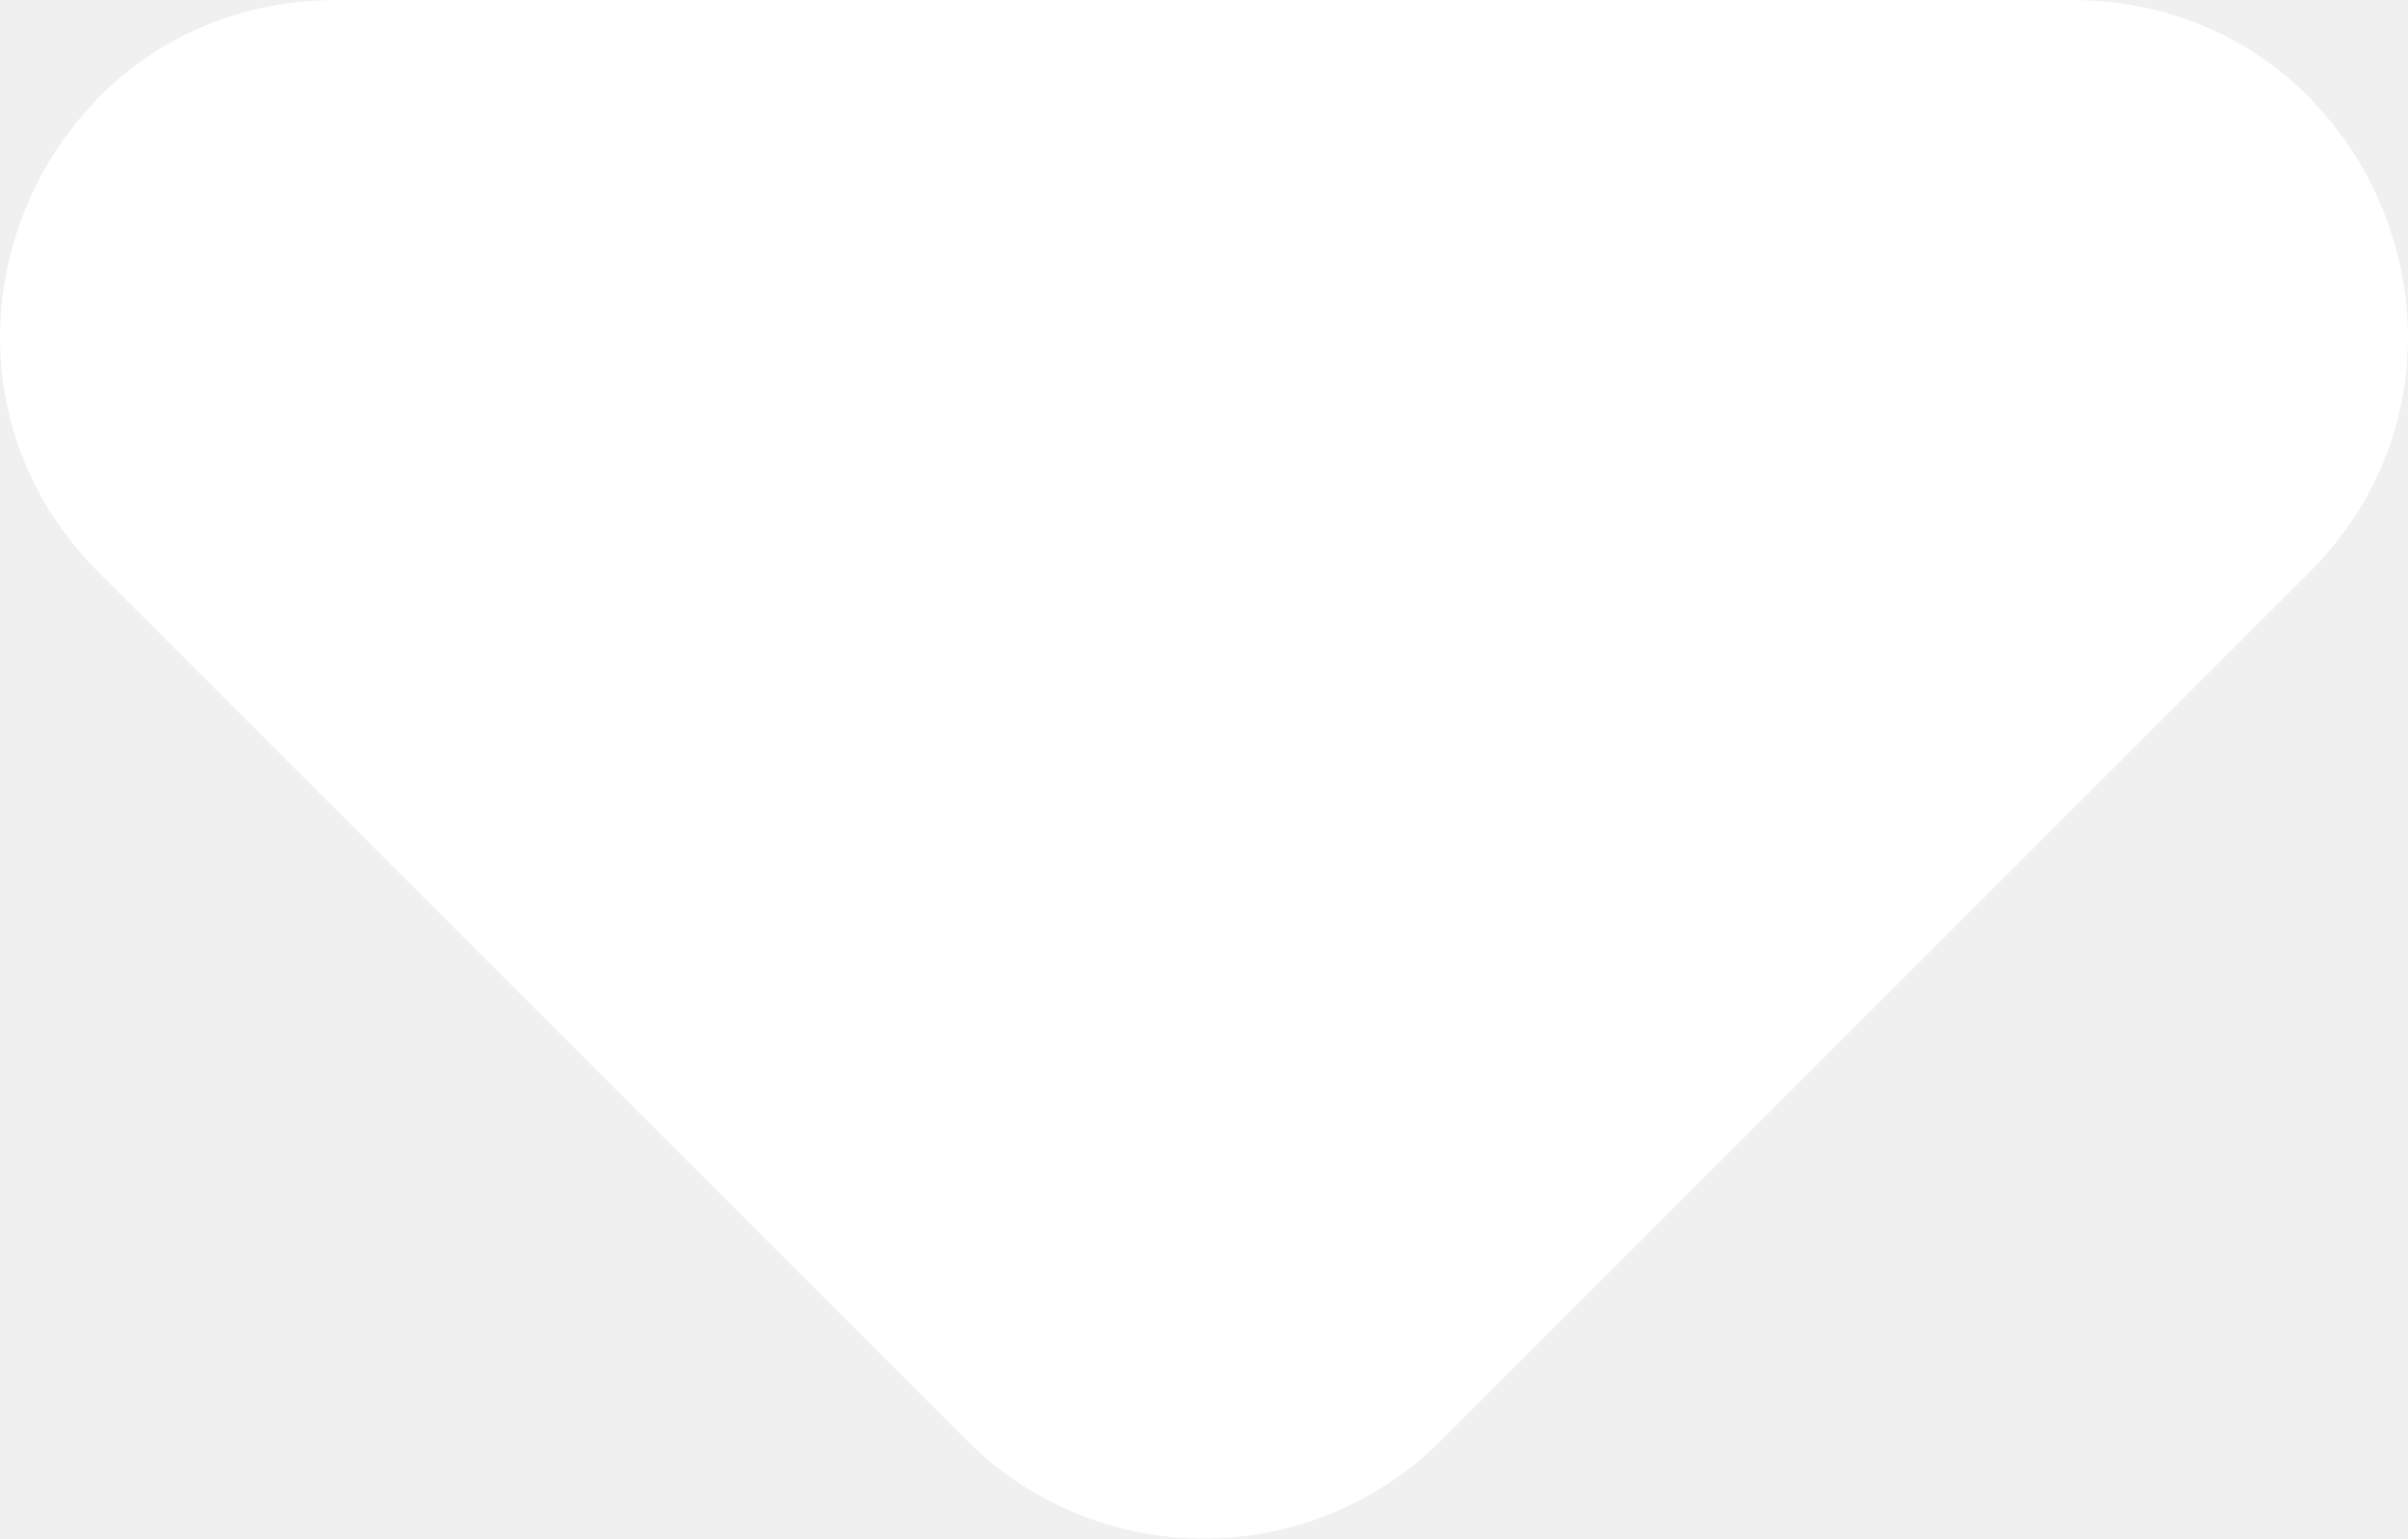
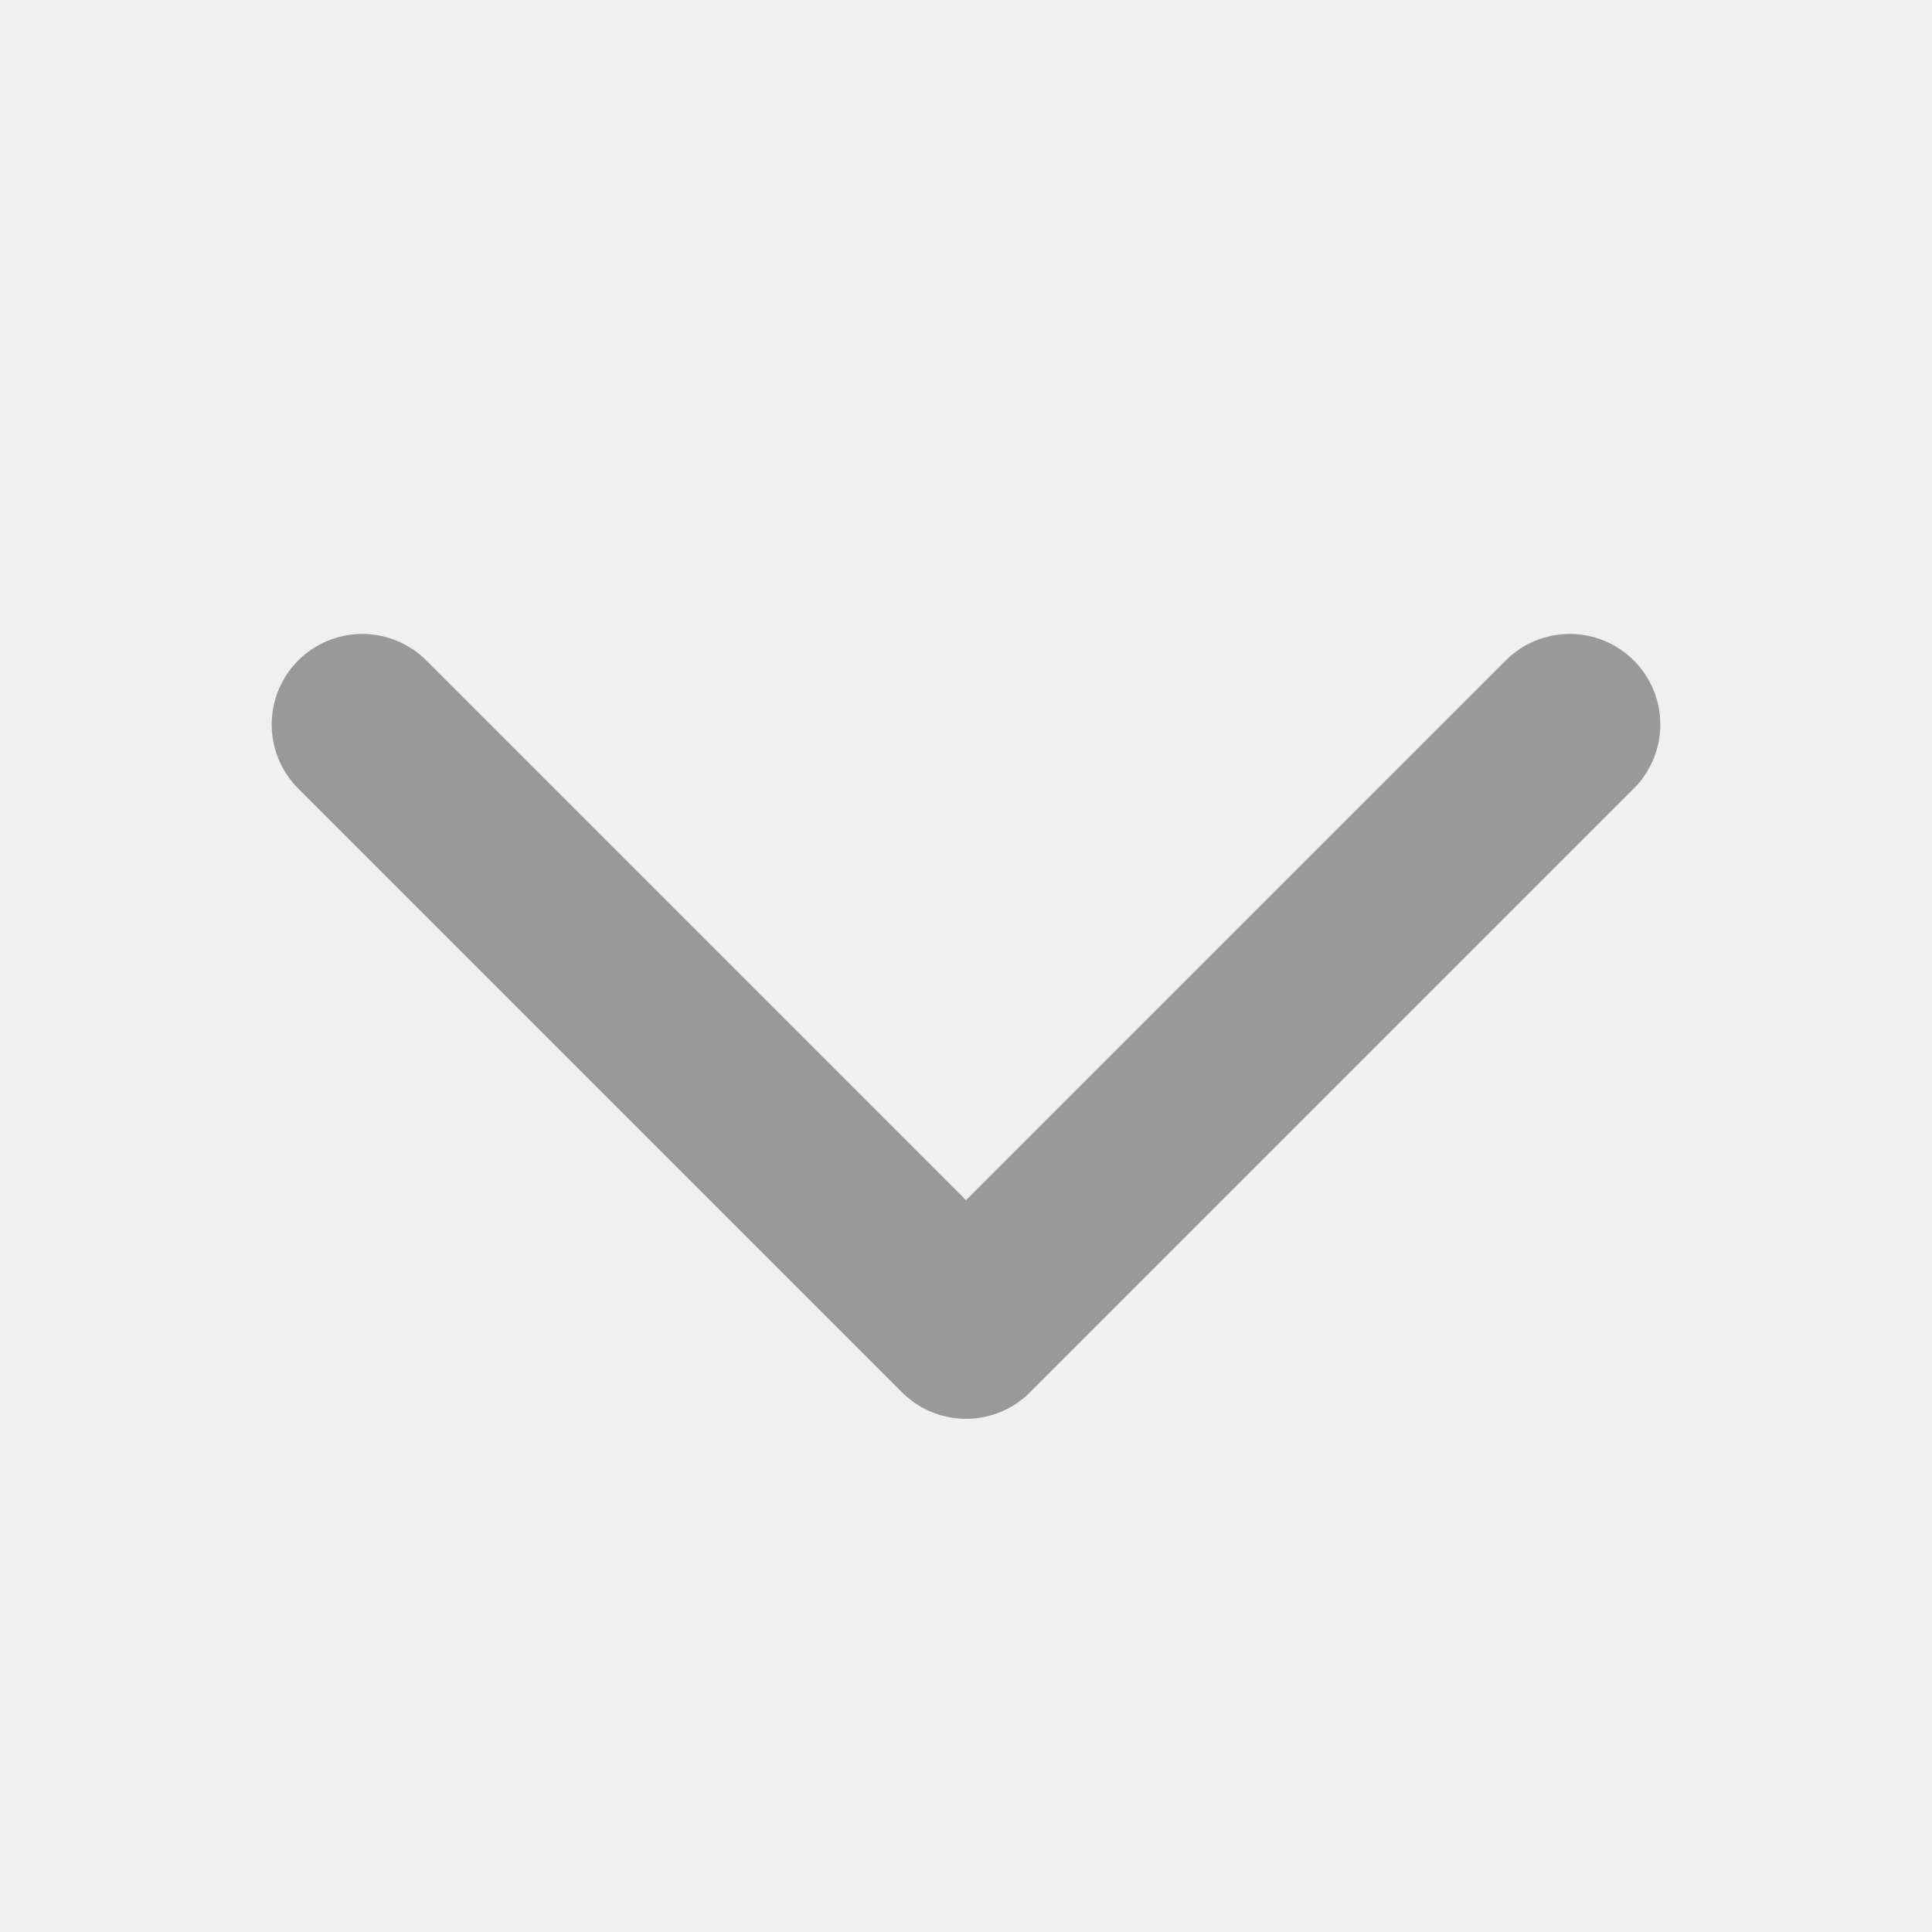
- <svg xmlns="http://www.w3.org/2000/svg" width="7.176" height="4.586" viewBox="0 0 7.176 4.586" fill="none">
-   <path style="mix-blend-mode:normal" fill="#FFFFFF" d="M0.295 1.707L2.881 4.293C3.271 4.683 3.904 4.683 4.295 4.293L6.881 1.707C7.511 1.077 7.065 0 6.174 0L1.002 -9.28991e-16C0.111 -1.0381e-15 -0.335 1.077 0.295 1.707Z">
+ <svg xmlns="http://www.w3.org/2000/svg" width="16" height="16" viewBox="0 0 16 16" fill="none">
+   <path stroke="rgba(153, 153, 153, 1)" stroke-width="1.5" stroke-linejoin="round" stroke-linecap="round" style="mix-blend-mode:normal" d="M13 6L8 11L3 6">
</path>
</svg>
